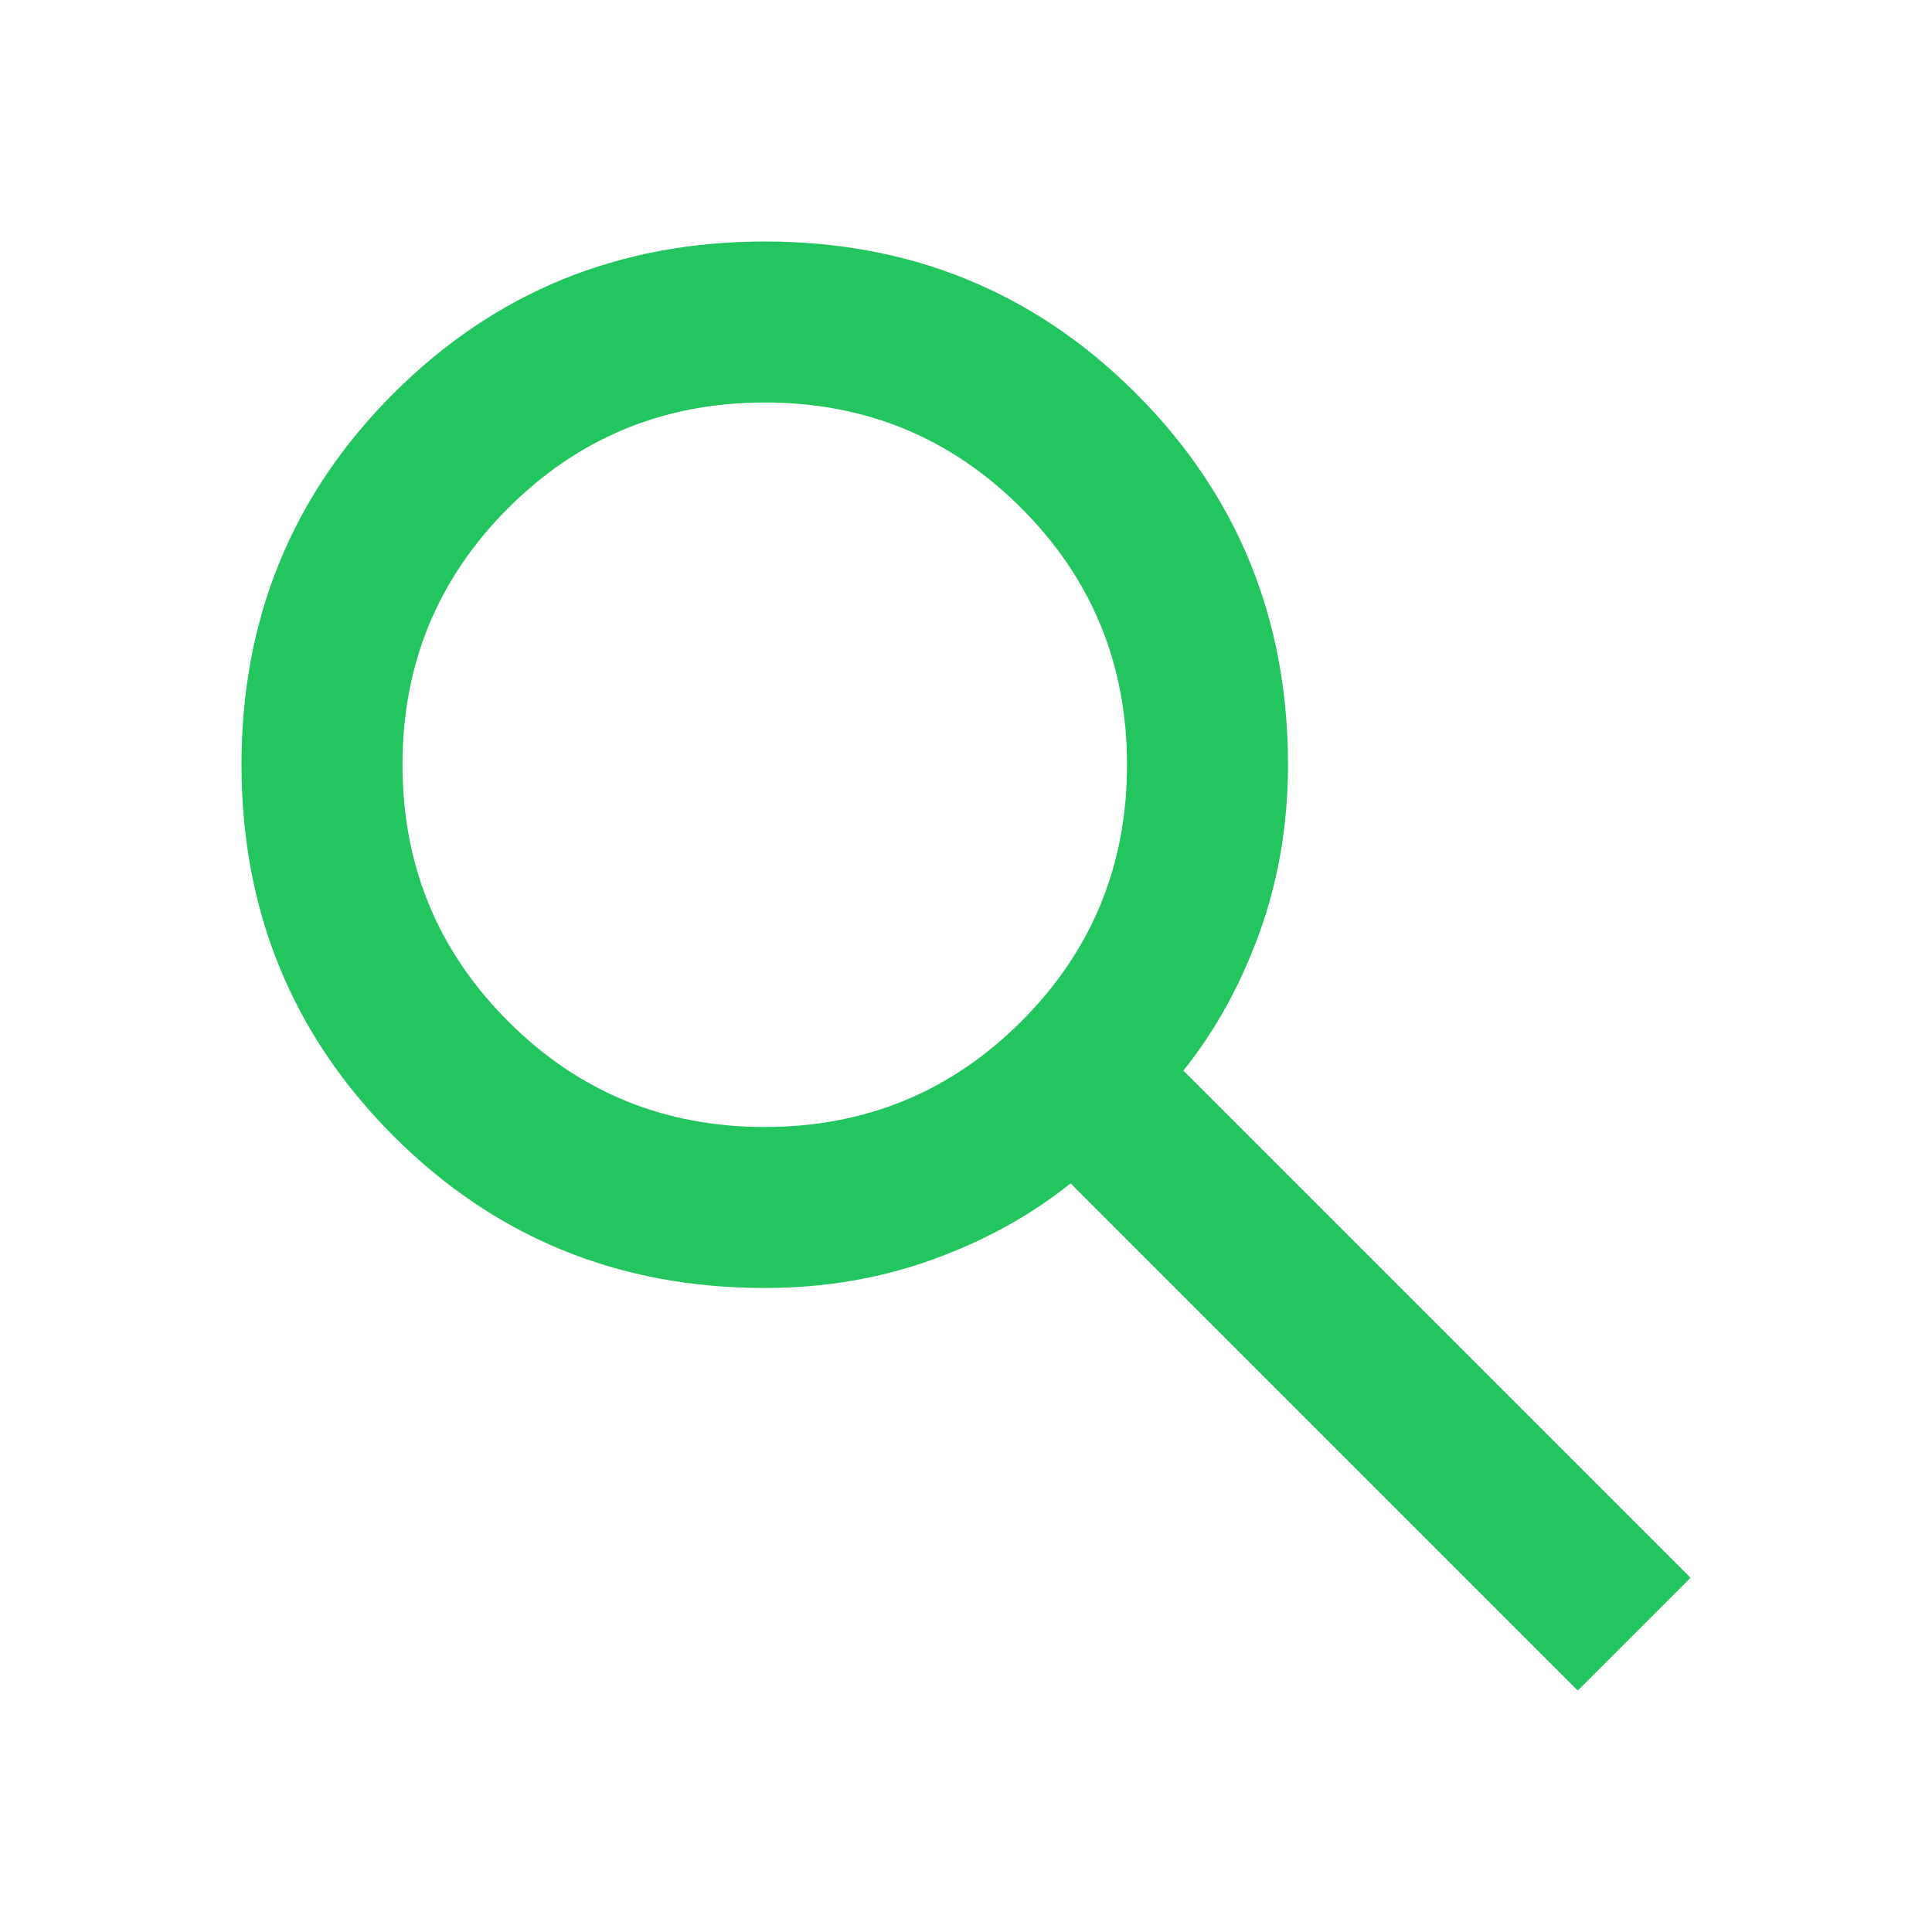
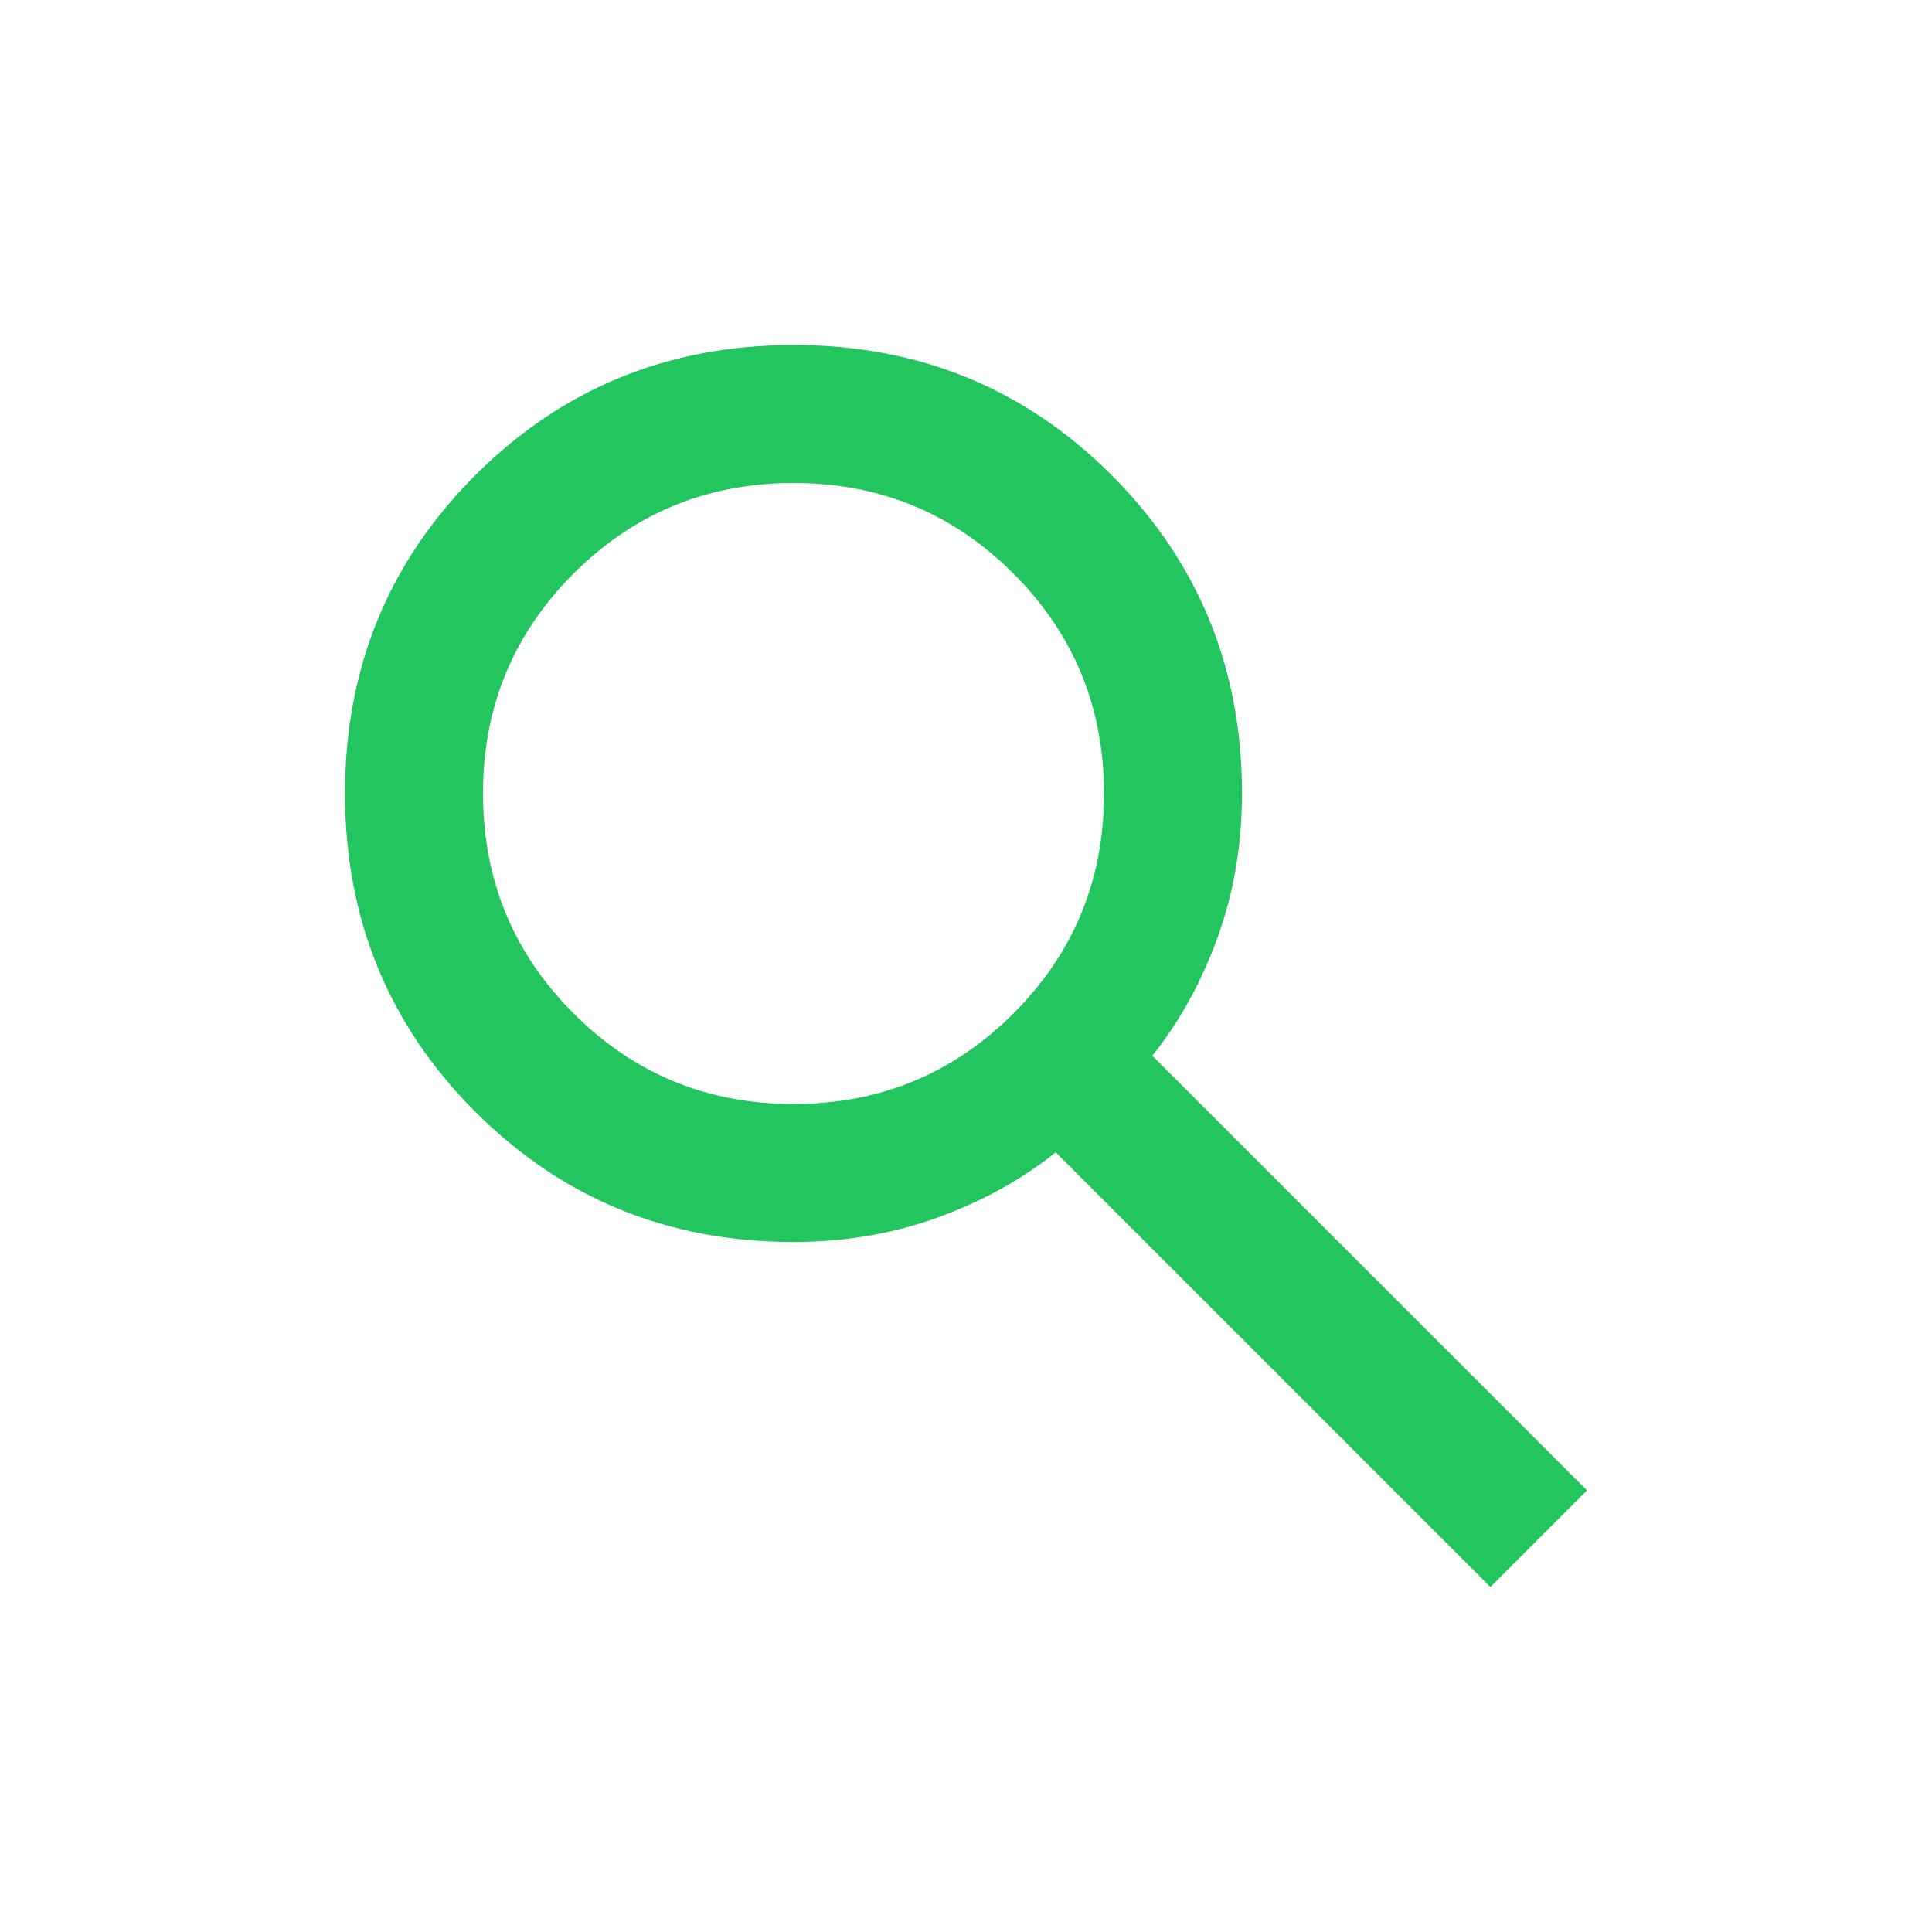
- <svg xmlns="http://www.w3.org/2000/svg" width="512" height="512" viewBox="0 0 24 24">
+ <svg xmlns="http://www.w3.org/2000/svg" width="512" height="512" viewBox="-2 -2 28 28" style="background-color: #242424;">
  <path fill="#22c55e" d="m19.6 21l-6.3-6.3q-.75.6-1.725.95T9.5 16q-2.725 0-4.612-1.888T3 9.5q0-2.725 1.888-4.612T9.5 3q2.725 0 4.612 1.888T16 9.5q0 1.1-.35 2.075T14.7 13.3l6.3 6.3l-1.4 1.4ZM9.5 14q1.875 0 3.188-1.313T14 9.5q0-1.875-1.313-3.188T9.5 5Q7.625 5 6.312 6.313T5 9.5q0 1.875 1.313 3.188T9.5 14Z" />
</svg>
